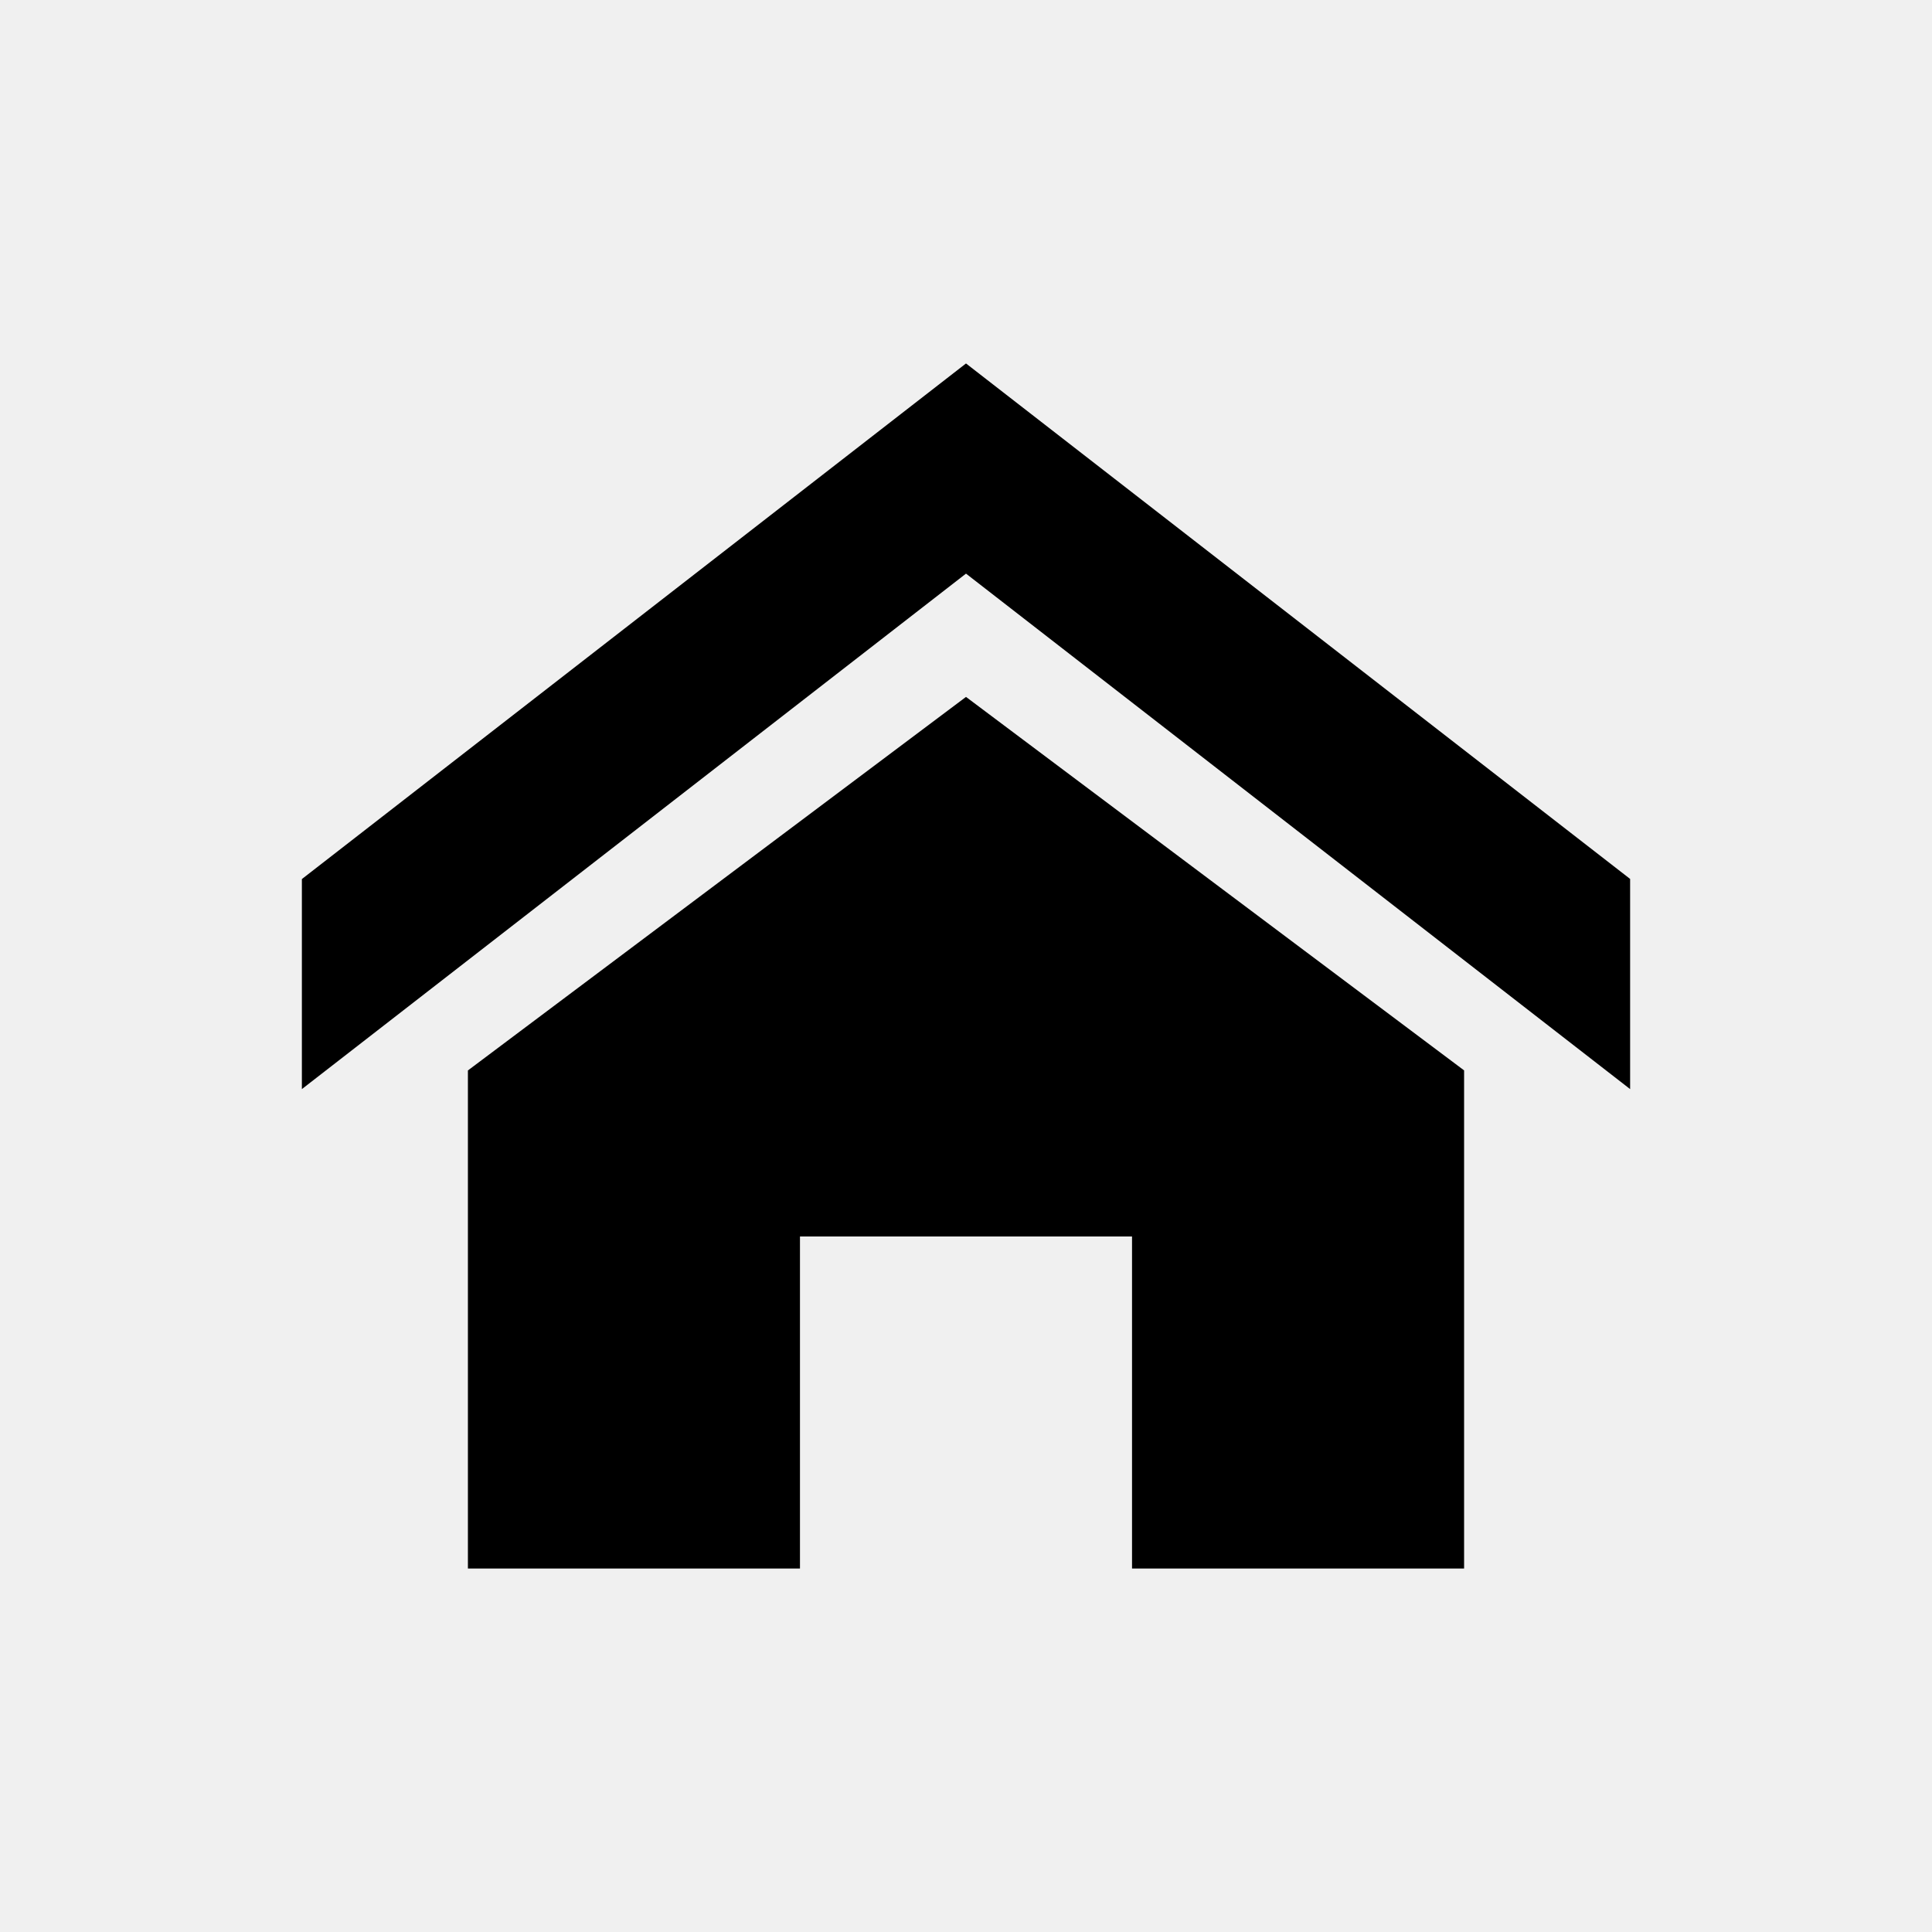
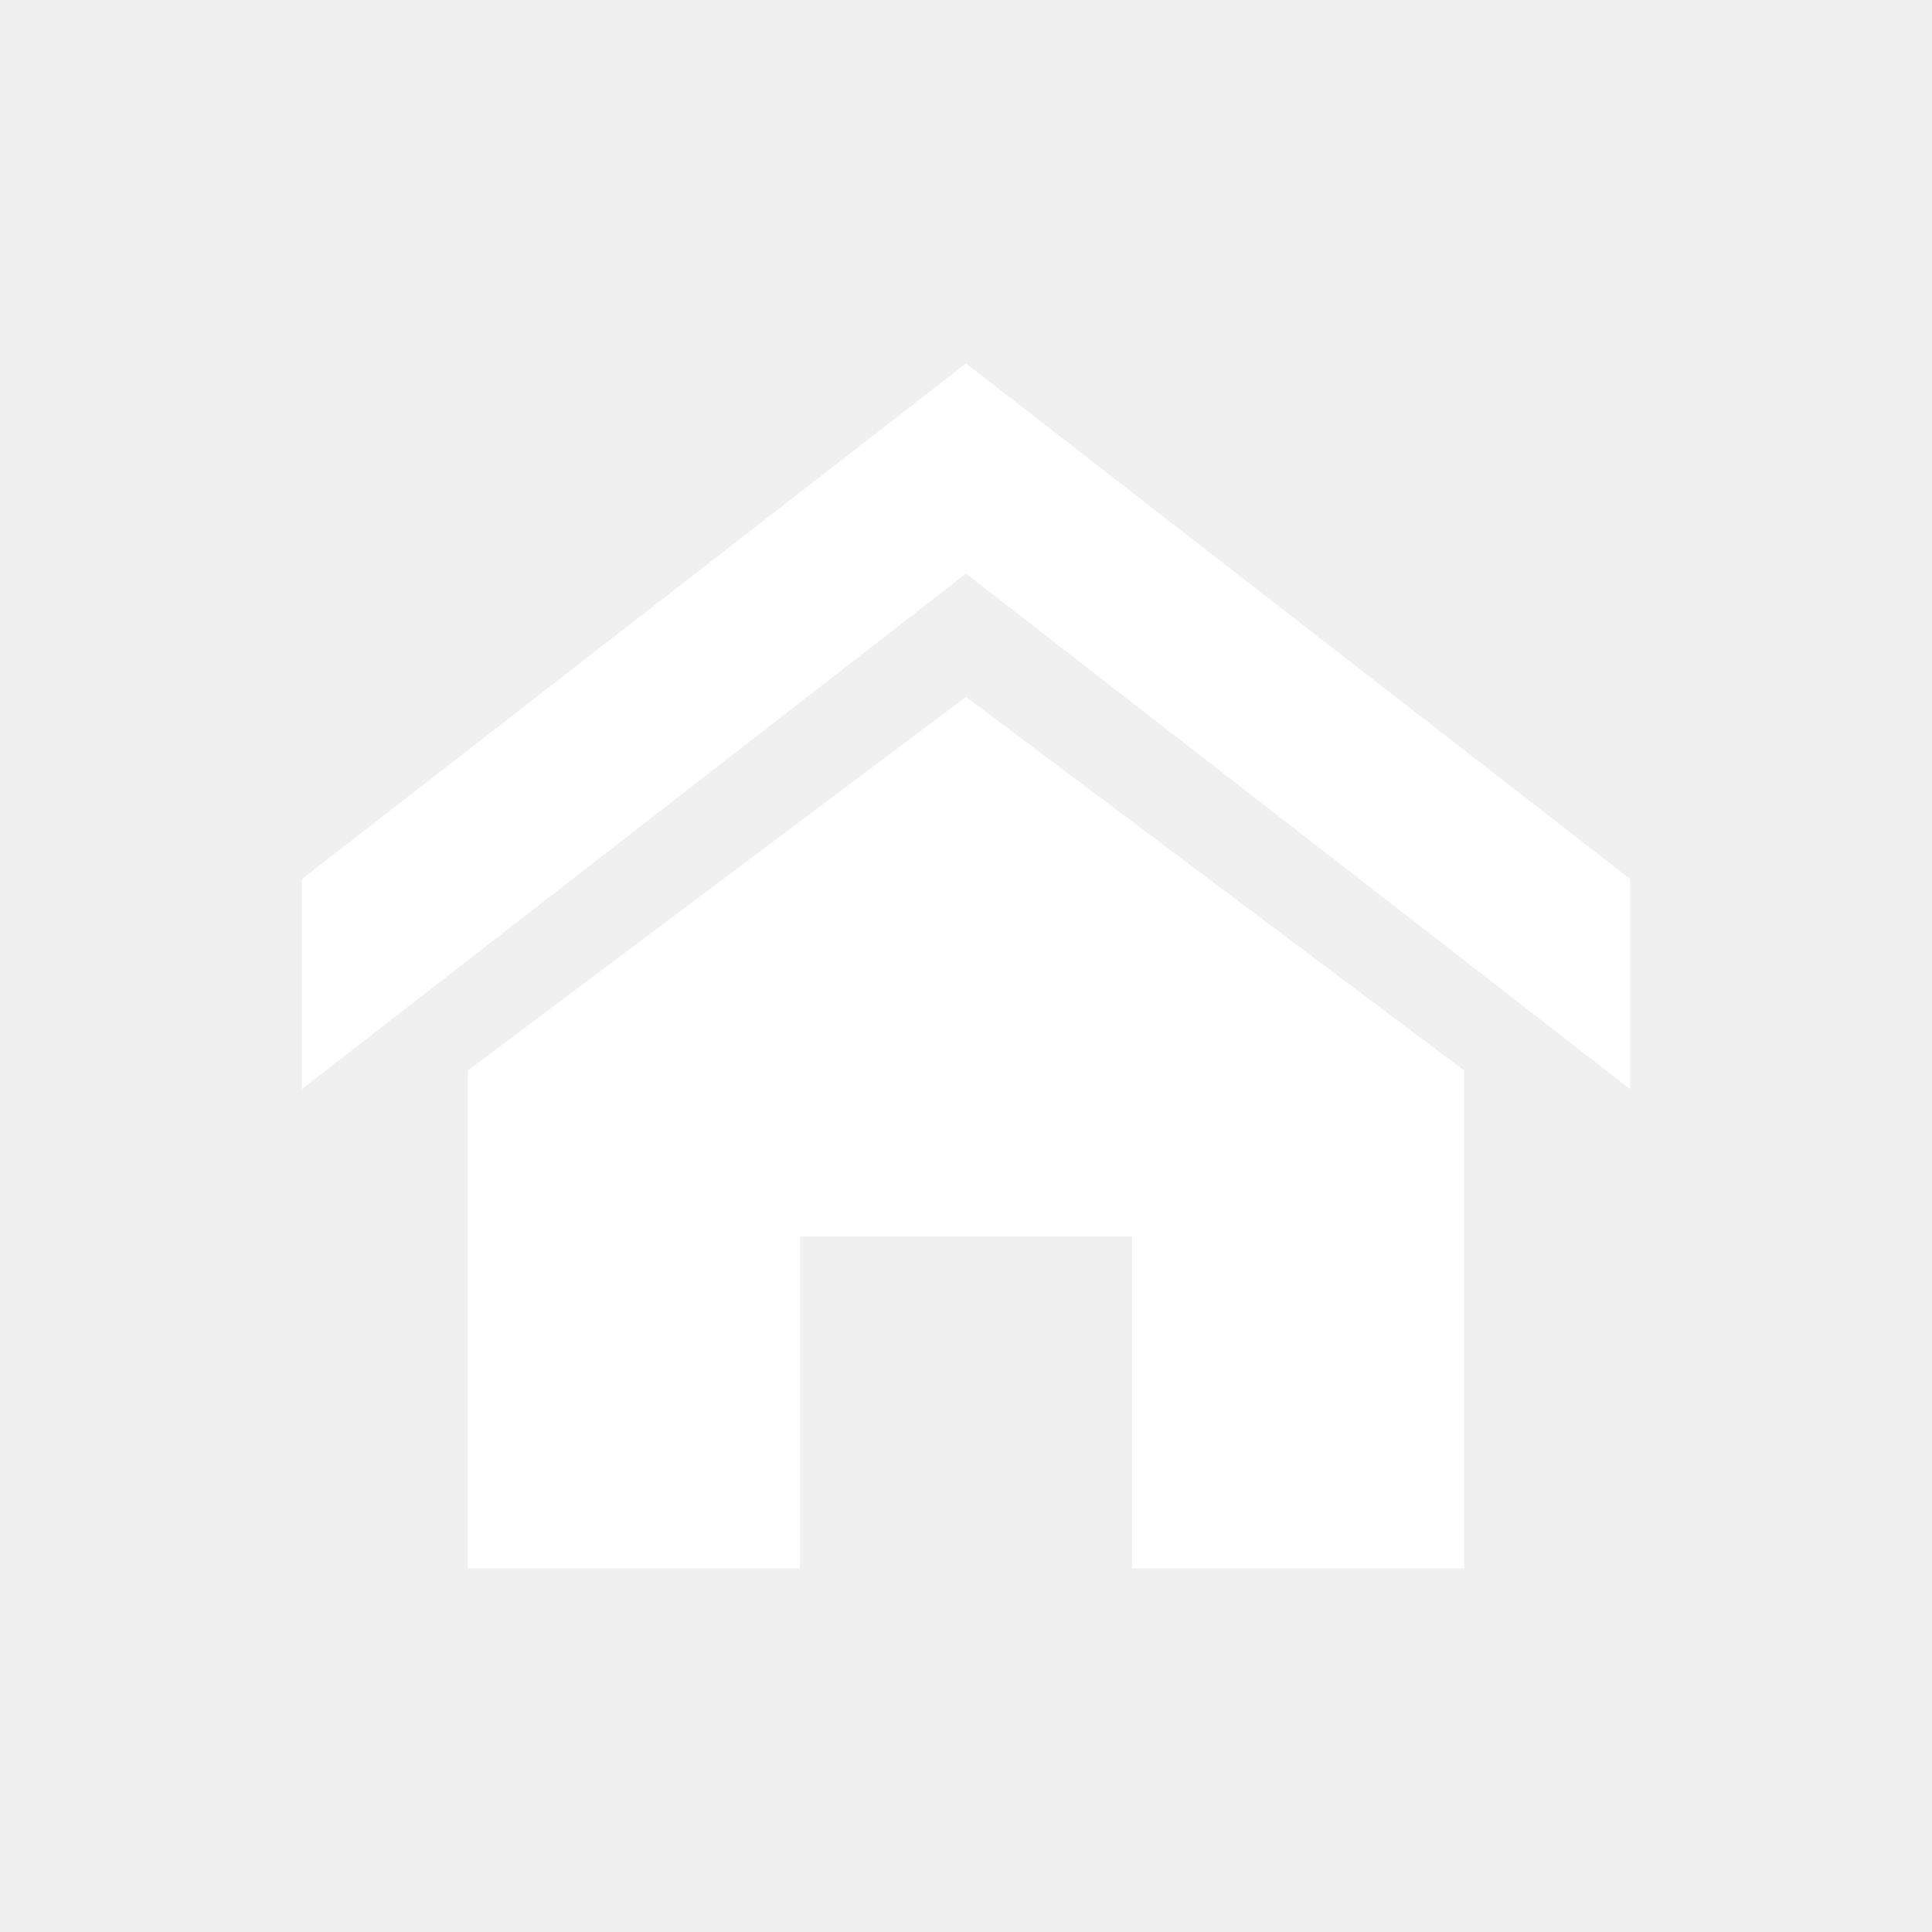
- <svg xmlns="http://www.w3.org/2000/svg" fill="#000000" width="800px" height="800px" viewBox="0 0 32 32">
+ <svg xmlns="http://www.w3.org/2000/svg" fill="#ffffff" width="800px" height="800px" viewBox="0 0 32 32">
  <path d="M27 18.039L16 9.501 5 18.039V14.56l11-8.54 11 8.538v3.481zm-2.75-.31v8.251h-5.5v-5.5h-5.5v5.5h-5.5v-8.25L16 11.543l8.25 6.186z" />
</svg>
